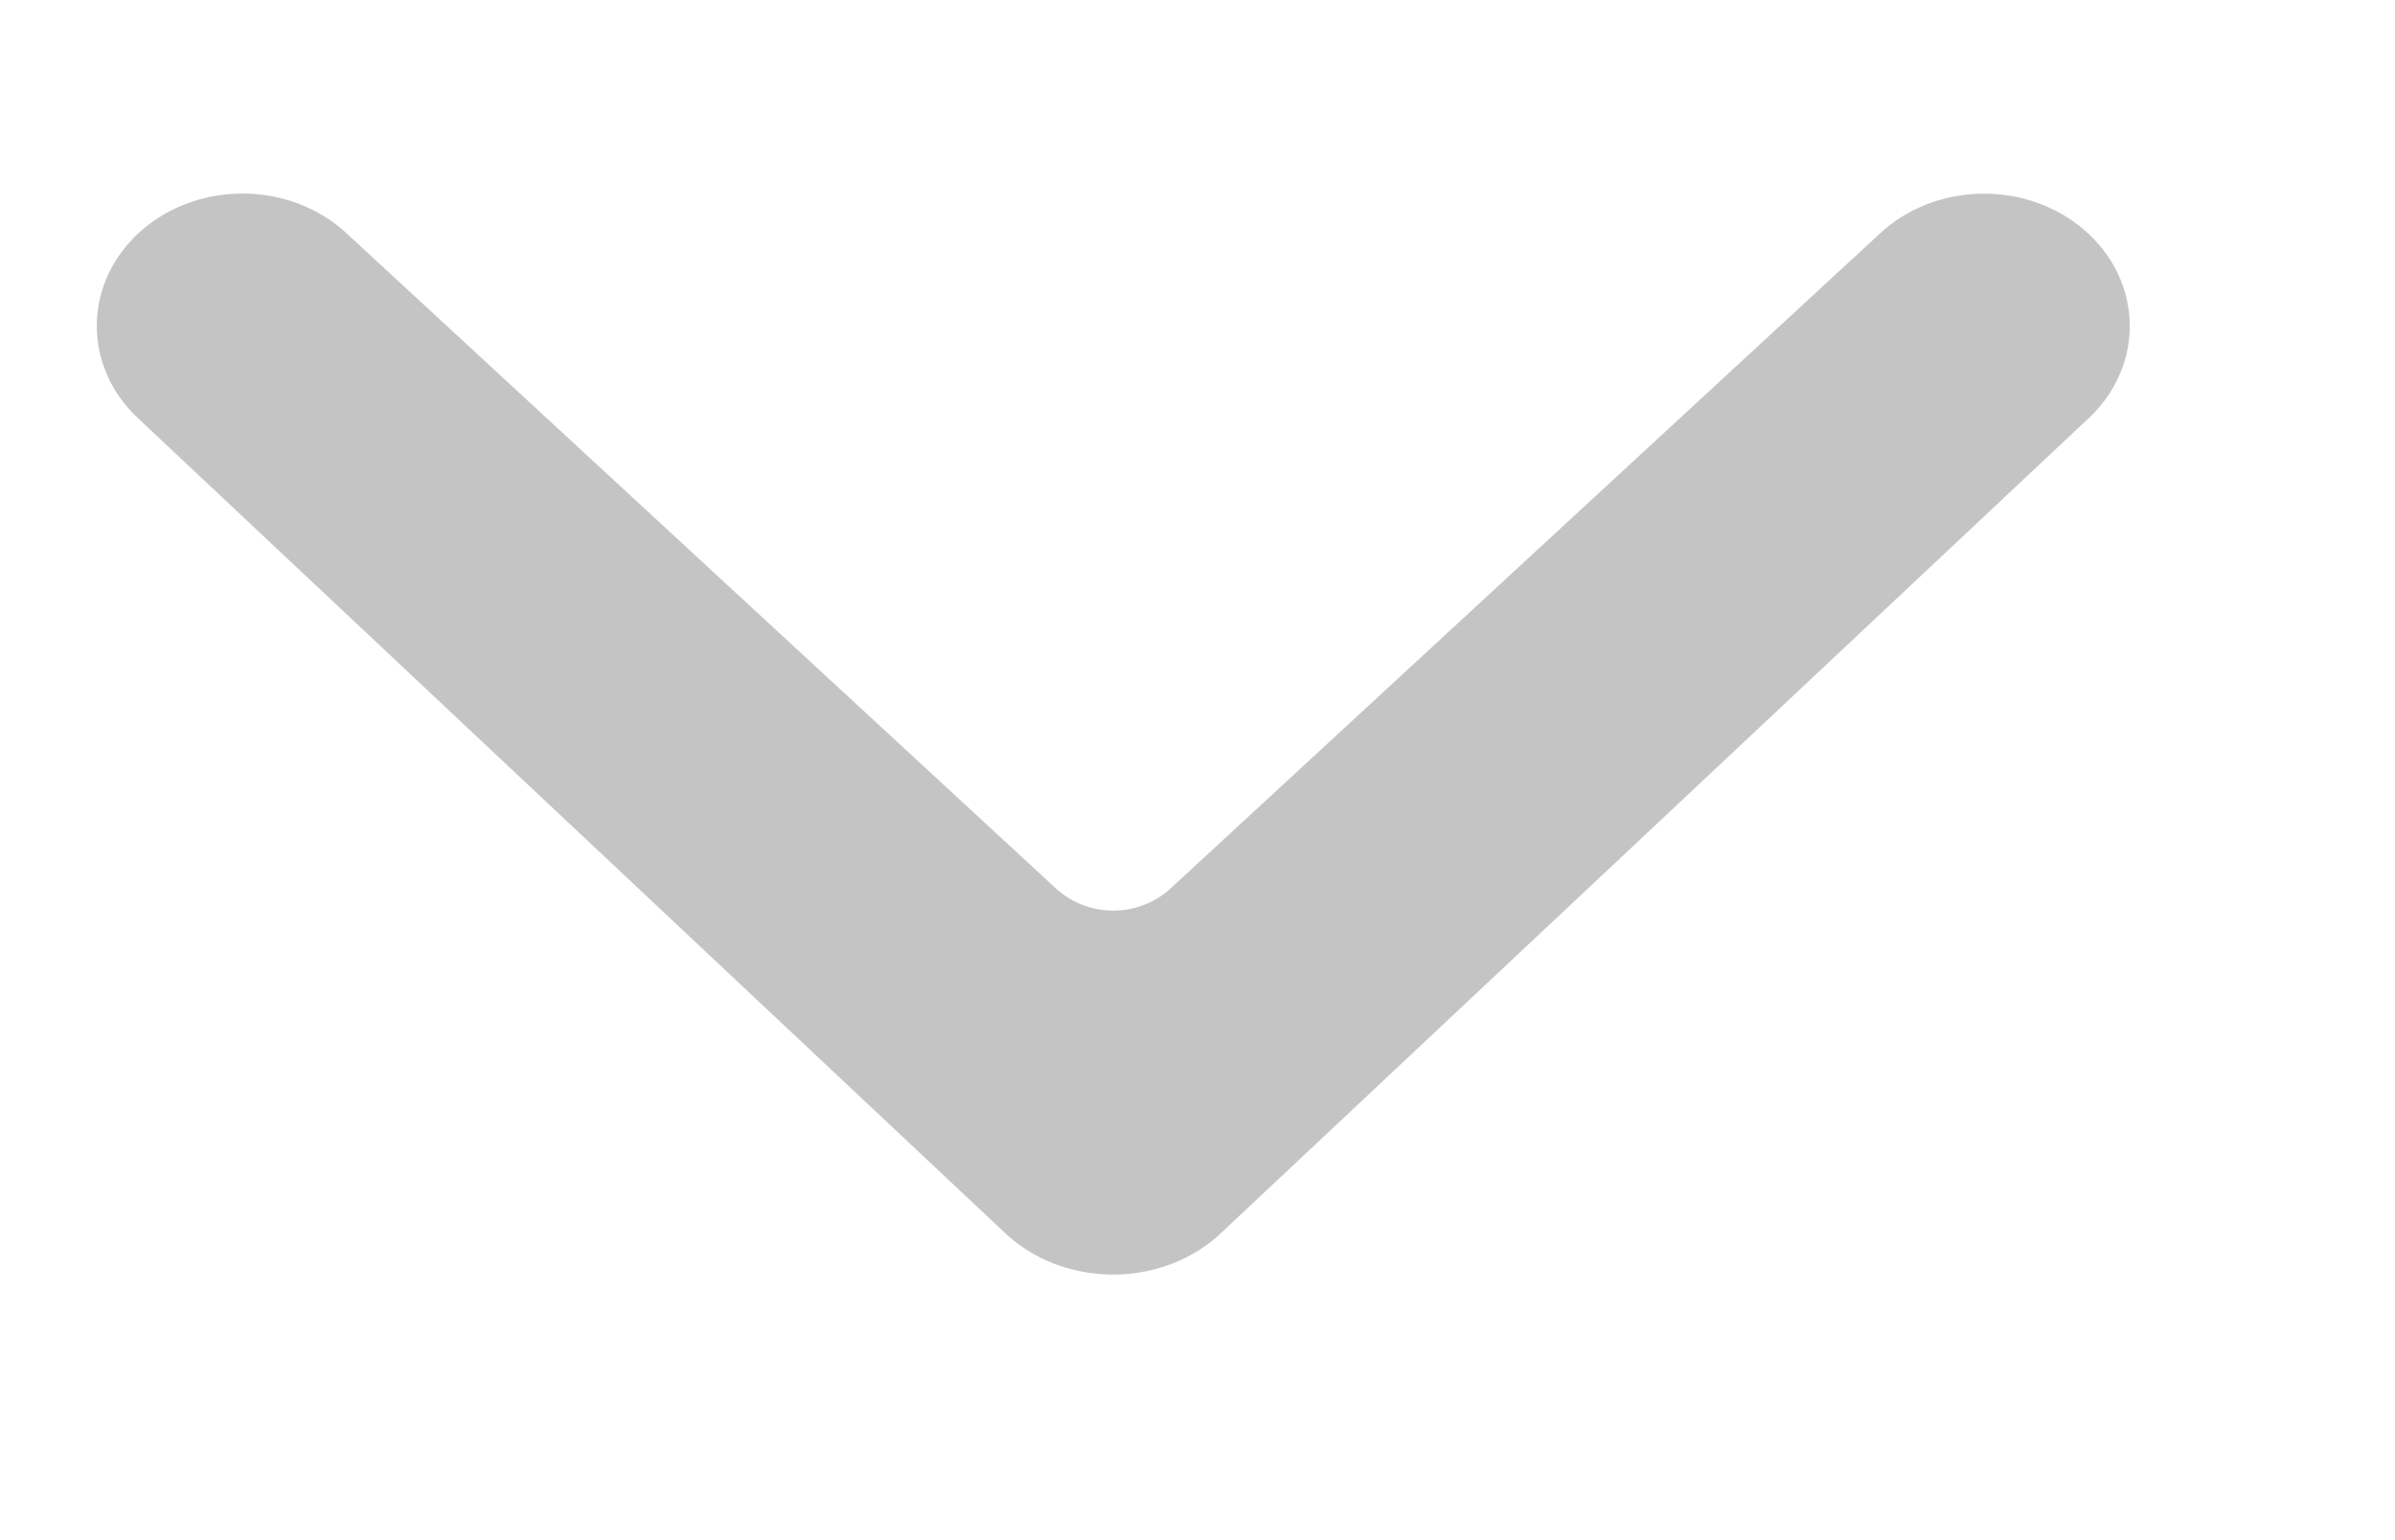
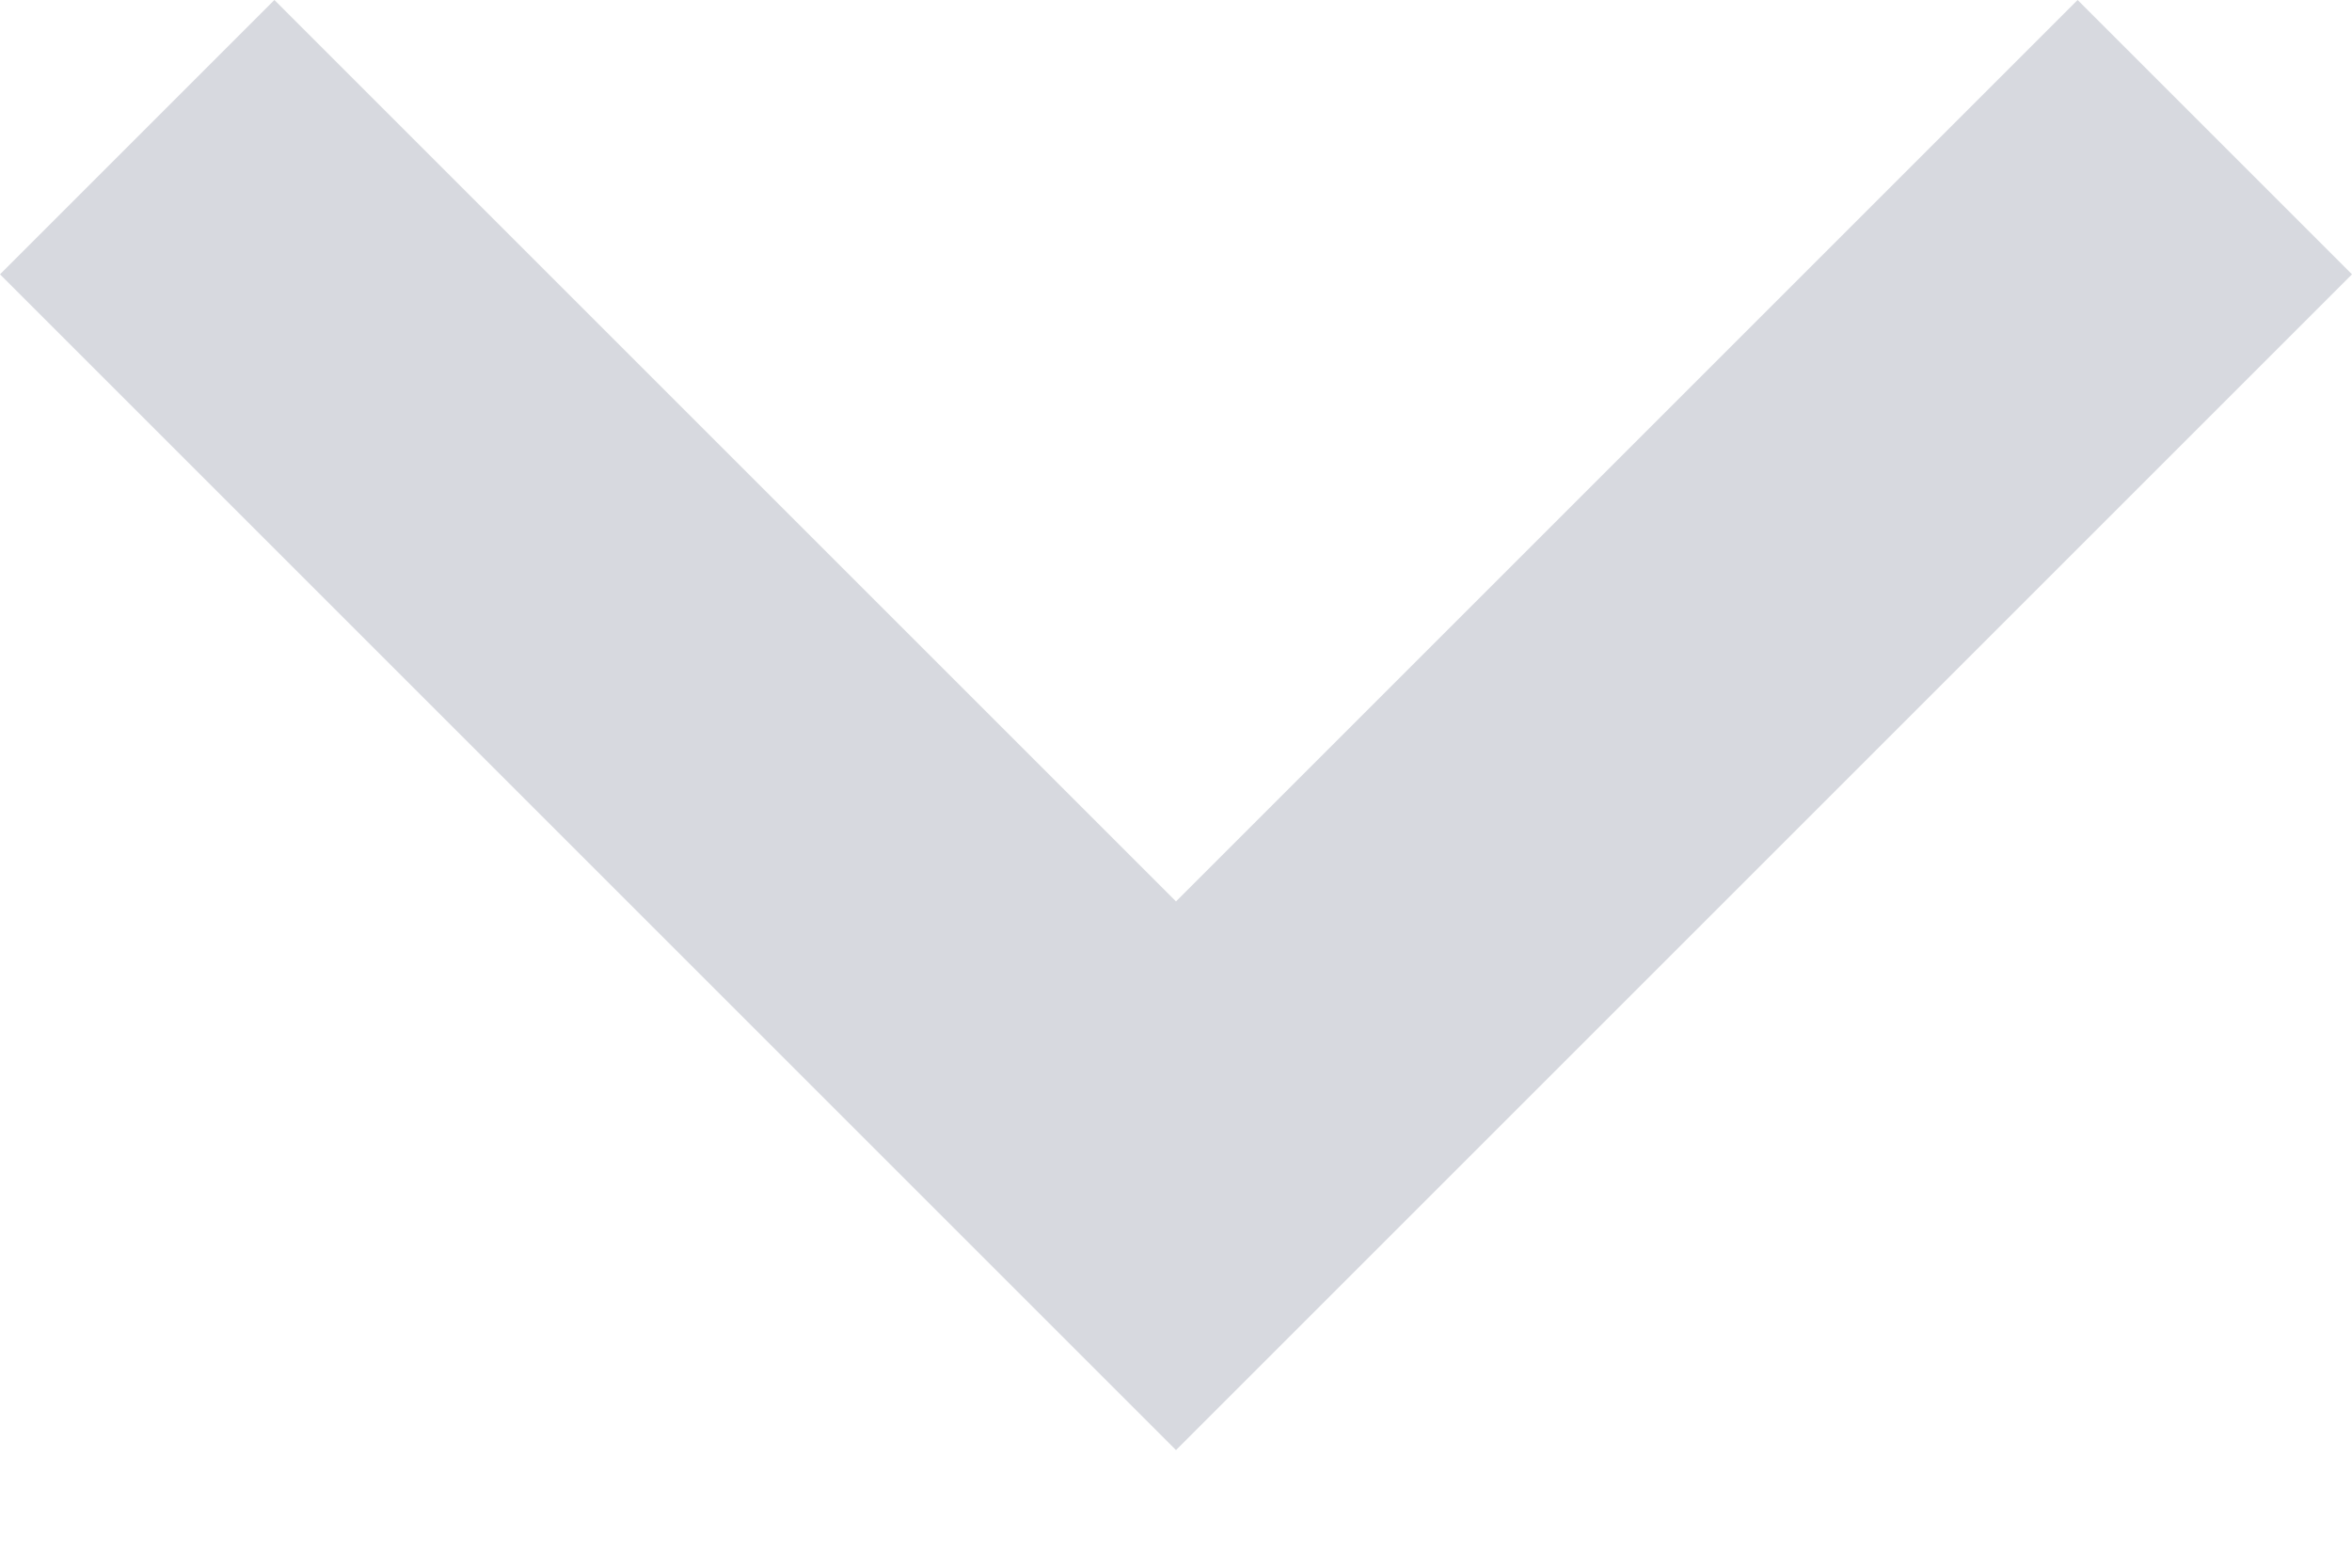
- <svg xmlns="http://www.w3.org/2000/svg" width="14" height="9" viewBox="0 0 14 9" fill="none">
-   <path d="M10.981 1.373C11.305 1.063 11.844 1.051 12.185 1.346C12.526 1.641 12.539 2.131 12.214 2.441C12.214 2.441 7.13 7.218 7.115 7.231C6.764 7.536 6.206 7.525 5.871 7.206L0.802 2.441C0.477 2.132 0.489 1.642 0.829 1.346C1.169 1.051 1.708 1.062 2.033 1.371L6.168 5.191C6.359 5.369 6.655 5.369 6.846 5.192L10.981 1.373Z" fill="#C4C4C4" />
+ <svg xmlns="http://www.w3.org/2000/svg" width="12" height="8" viewBox="0 0 12 8" fill="none">
+   <path fill-rule="evenodd" clip-rule="evenodd" d="M10.6 0L6 4.6L1.4 0L0 1.4L6 7.4L12 1.4L10.6 0Z" fill="#D7D9DF" />
</svg>
